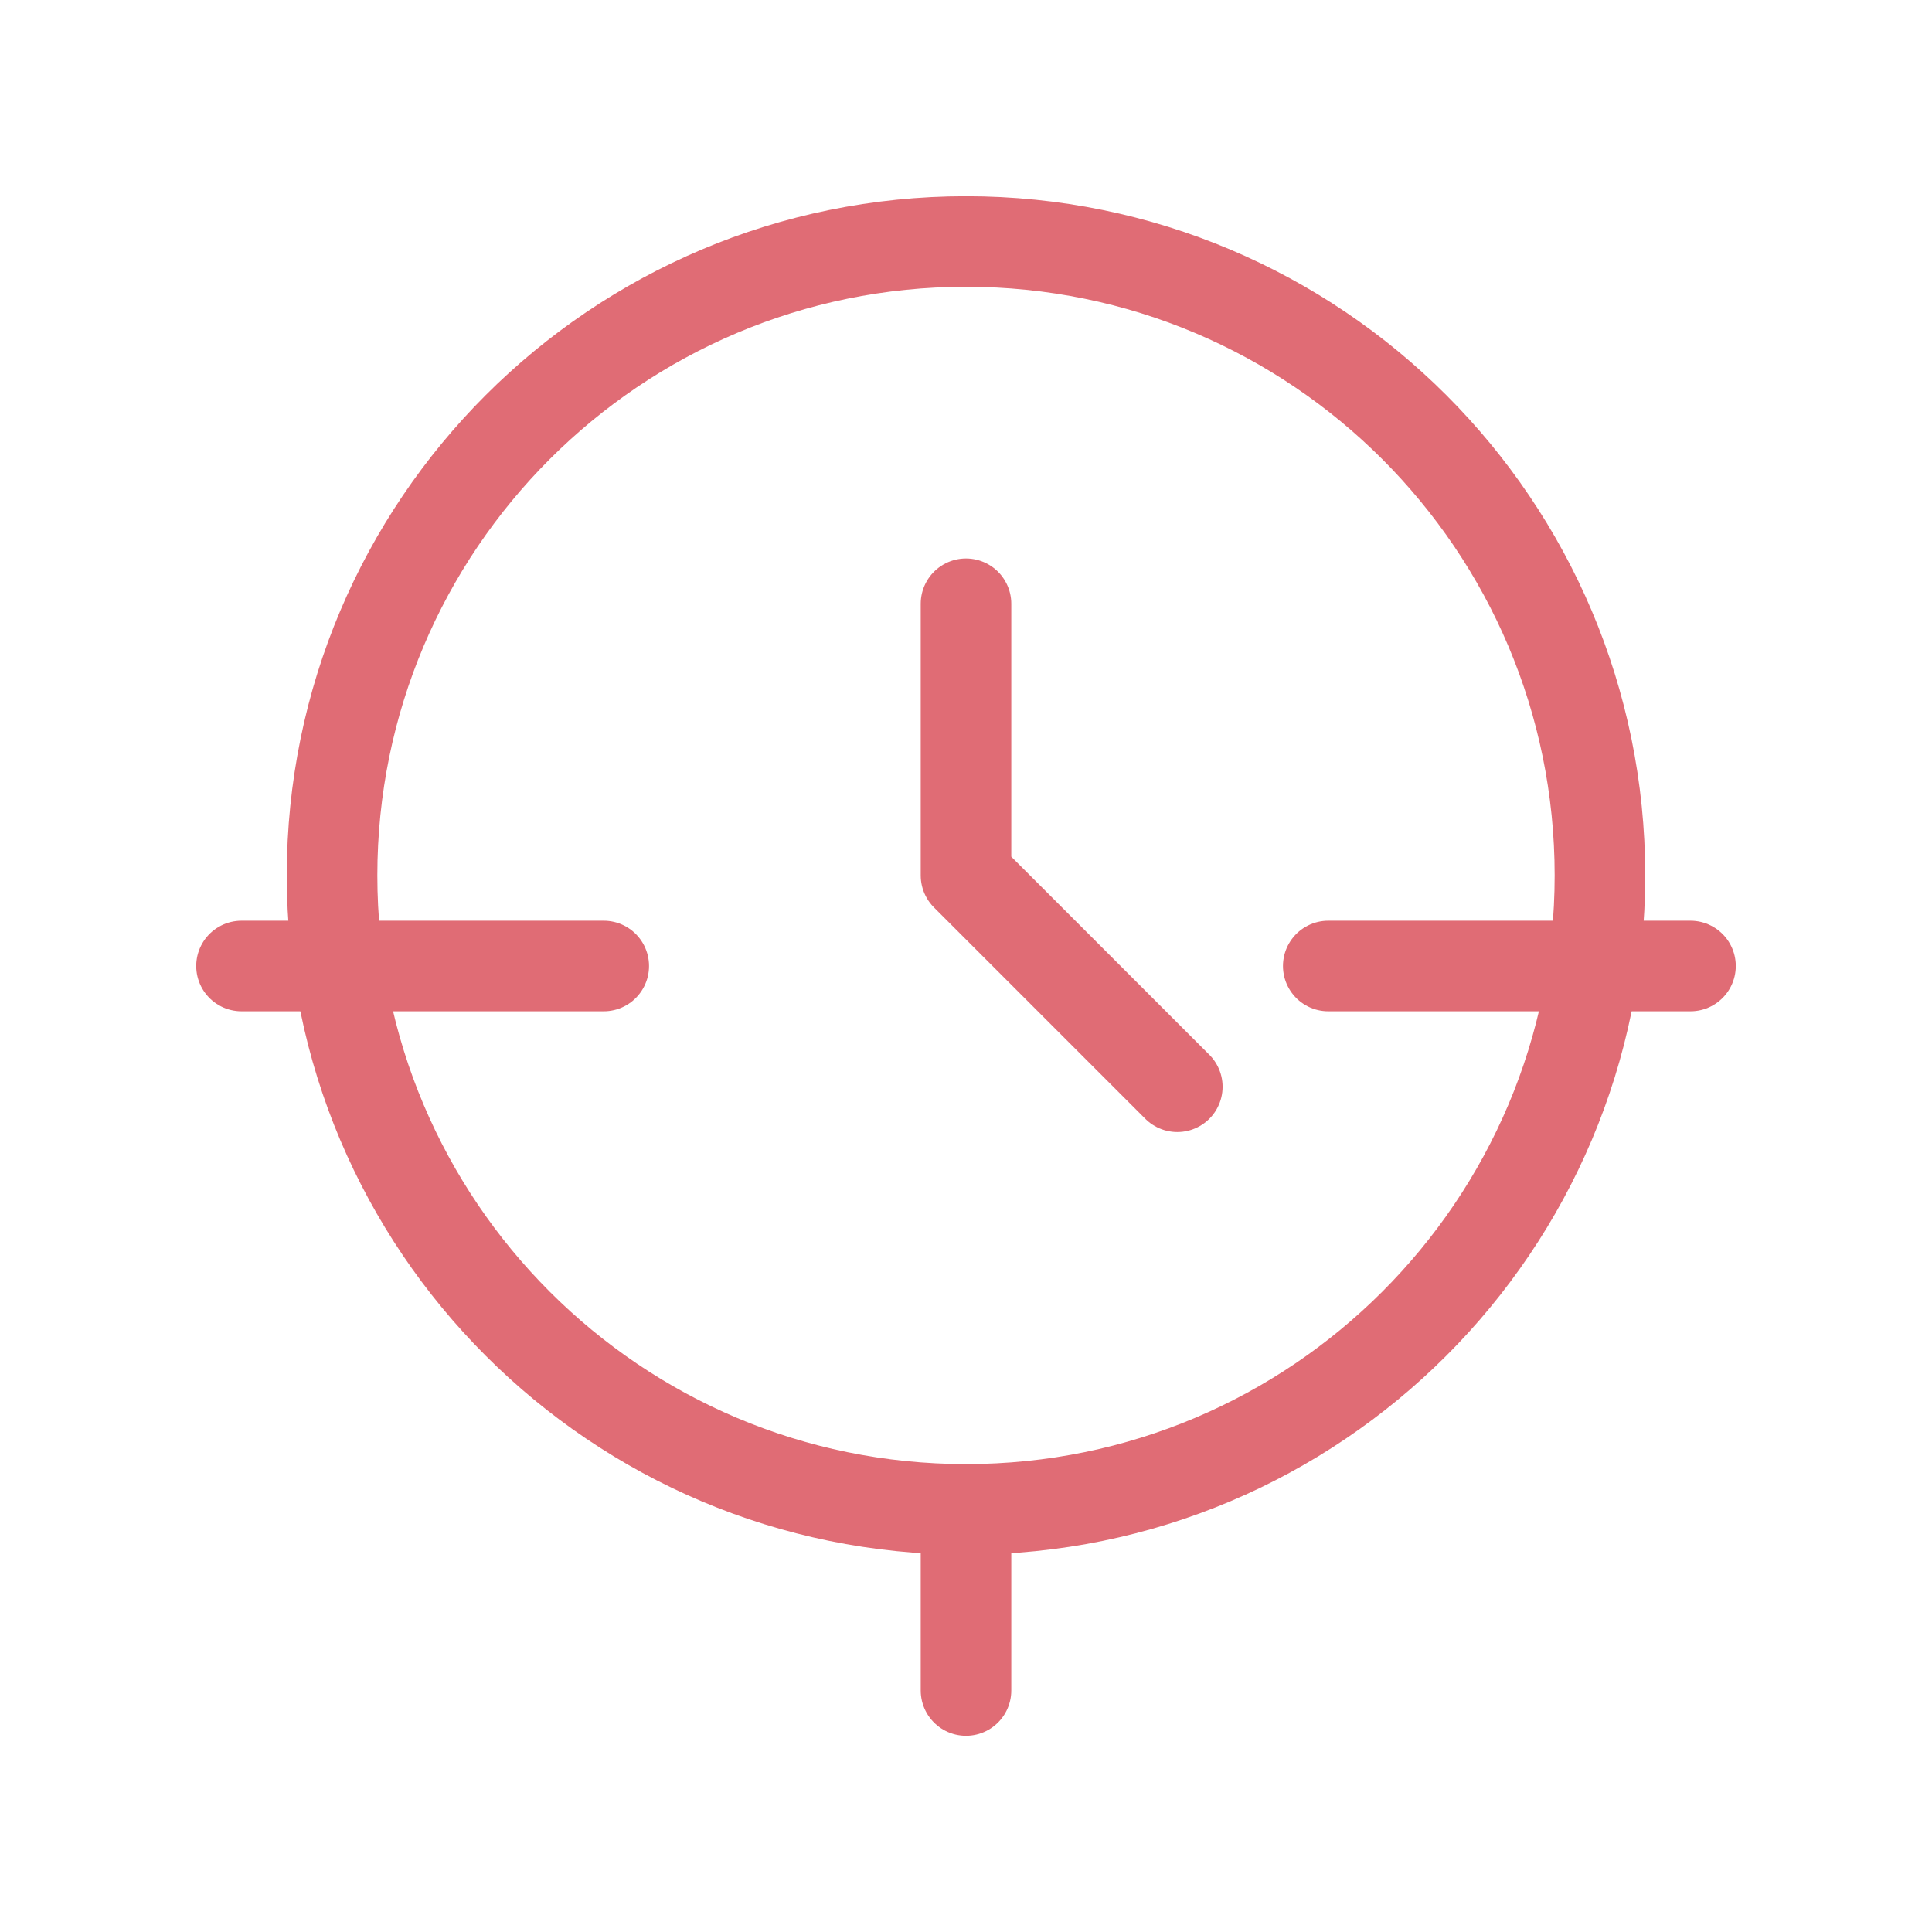
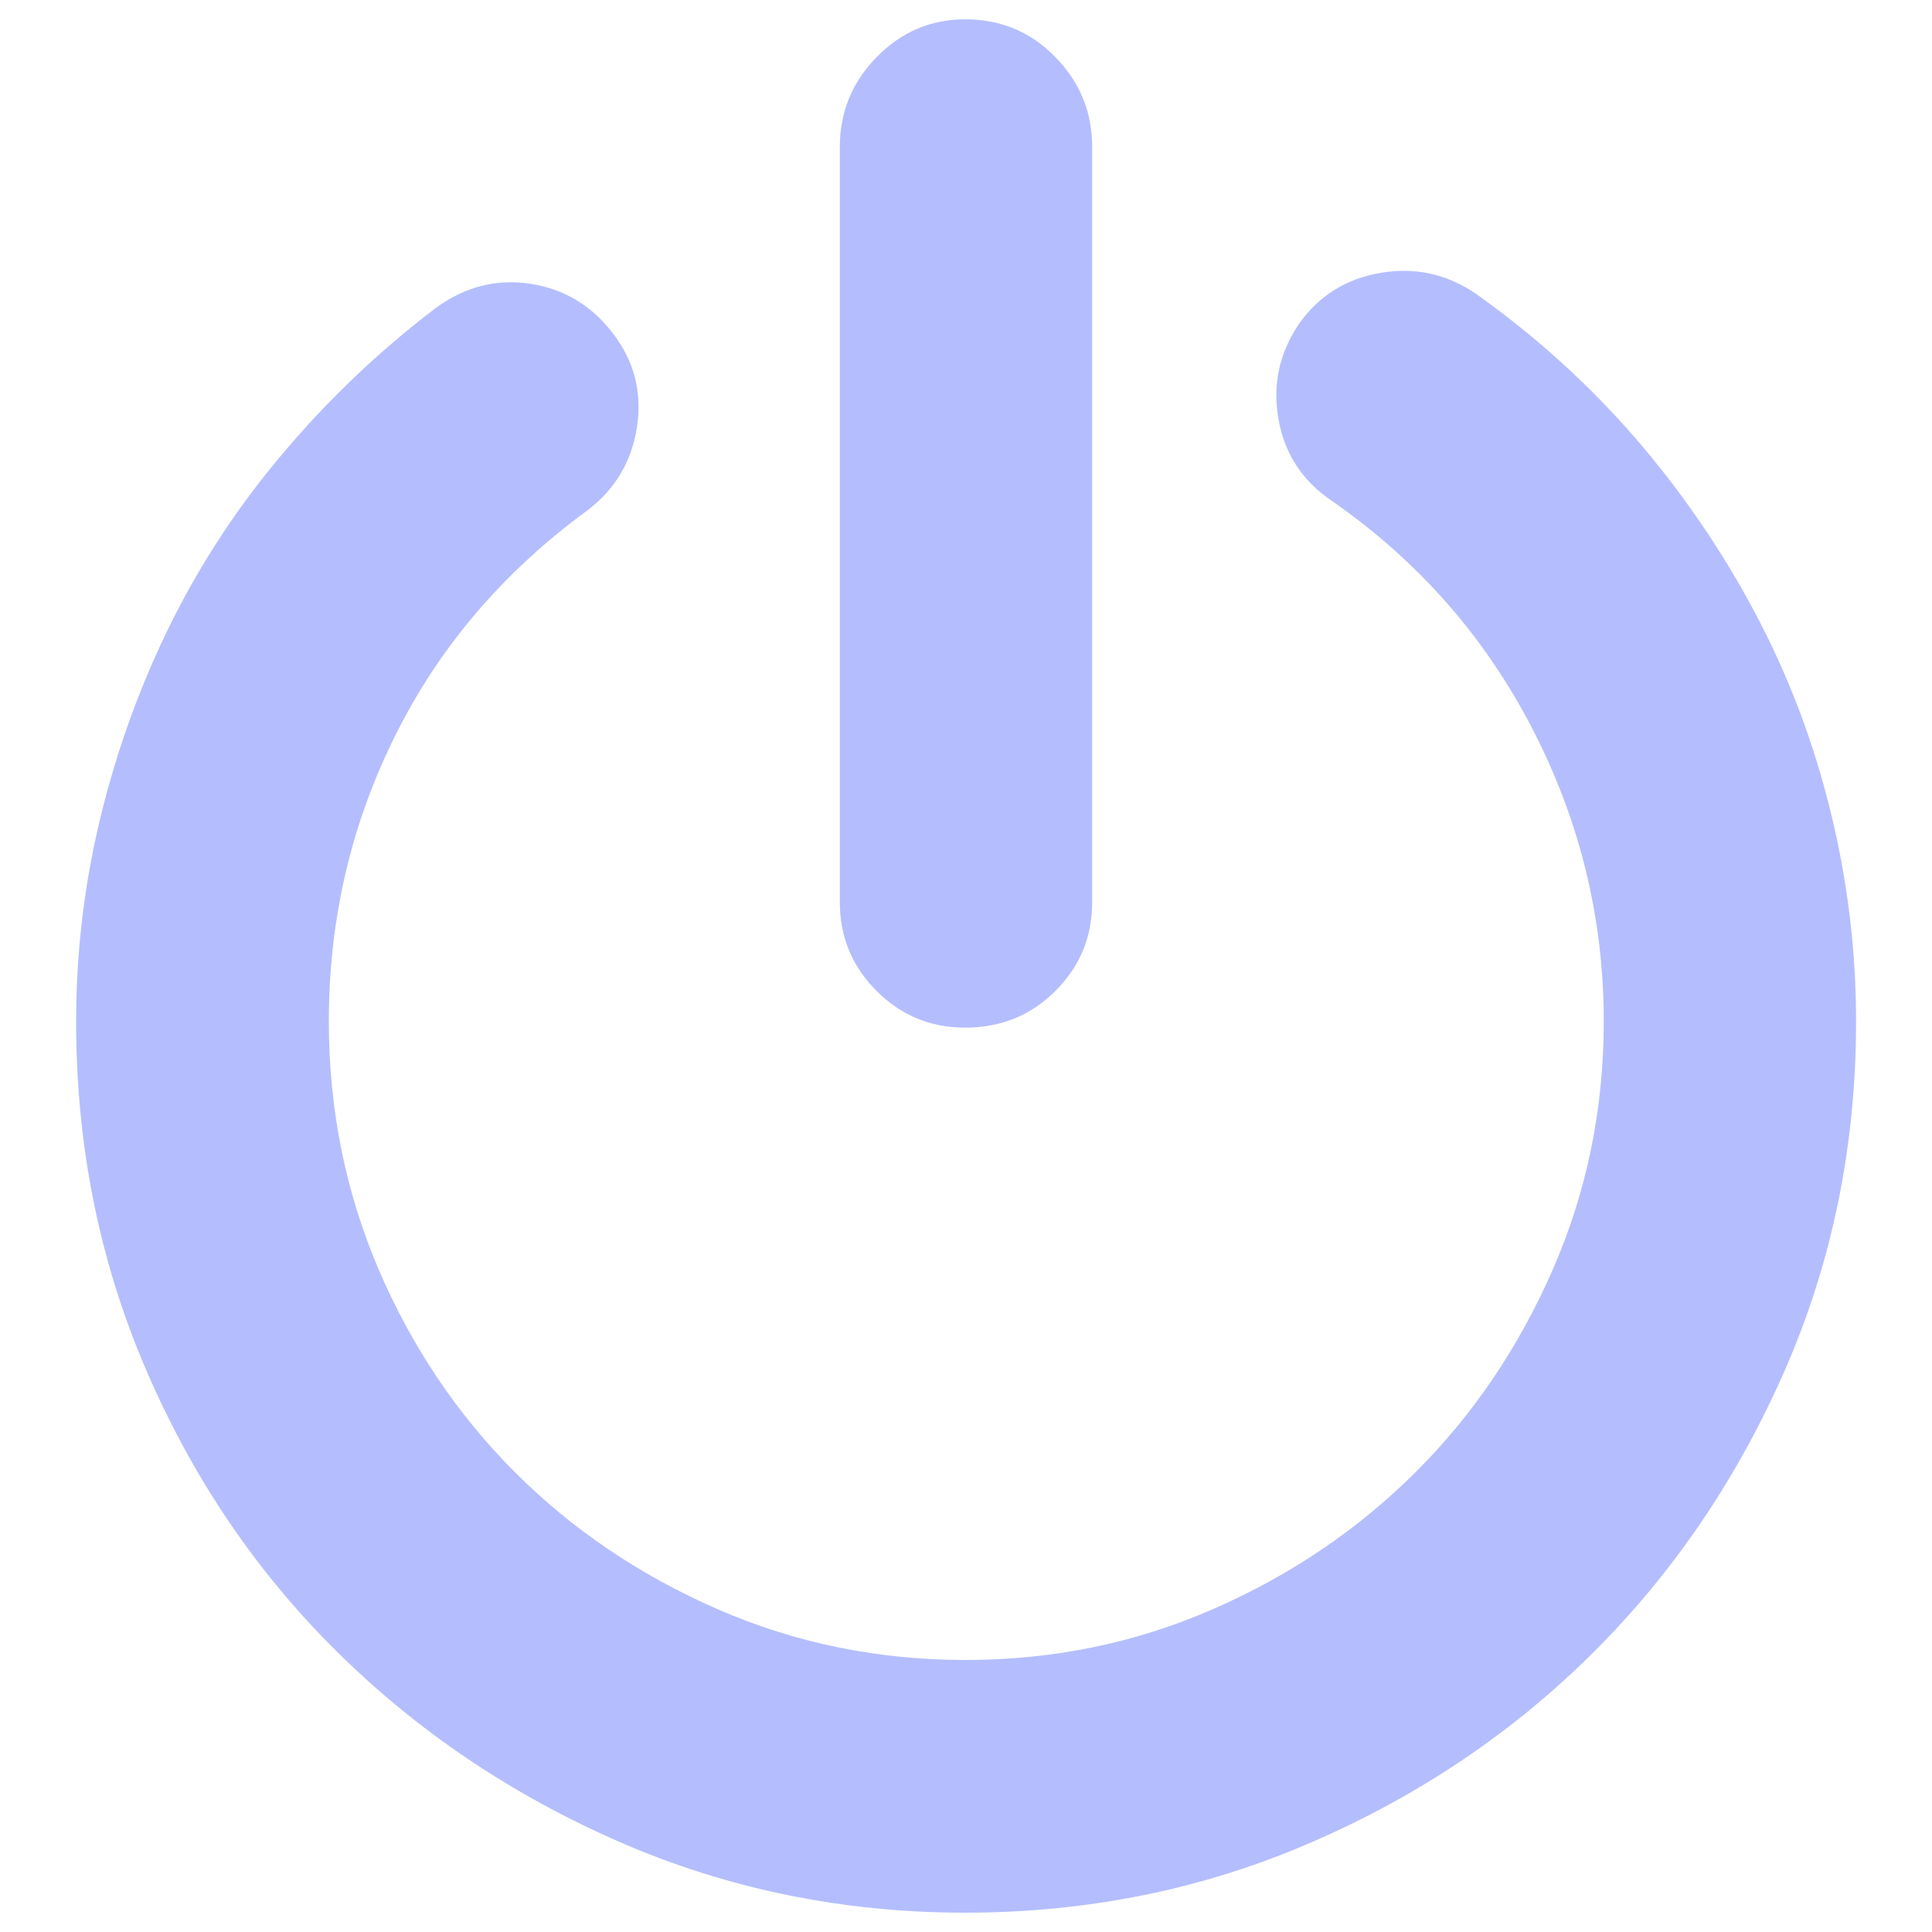
- <svg xmlns="http://www.w3.org/2000/svg" width="64" height="64" viewBox="0 0 64 64" fill="none">
-   <path d="M32 8C20.4 8 11 17.4 11 29C11 40.6 20.4 50 32 50C43.6 50 53 40.6 53 29C53 17.4 43.6 8 32 8Z" stroke="#e06c75" stroke-width="3" fill="none" />
-   <path d="M32 20V29L39 36" stroke="#e06c75" stroke-width="3" stroke-linecap="round" stroke-linejoin="round" />
-   <path d="M32 50V56" stroke="#e06c75" stroke-width="3" stroke-linecap="round" />
-   <path d="M20 32H8" stroke="#e06c75" stroke-width="3" stroke-linecap="round" />
-   <path d="M56 32H44" stroke="#e06c75" stroke-width="3" stroke-linecap="round" />
+ <svg xmlns="http://www.w3.org/2000/svg" fill="#b4befe" version="1.1" x="0px" y="0px" viewBox="0 0 1000 1000" enable-background="new 0 0 1000 1000" xml:space="preserve">
+   <g>
+     <path d="M764,152.1c30.9,22,58.3,46.8,82.4,74.6c24,27.8,44.6,57.8,61.8,90.1c17.2,32.3,30.2,66.4,39.1,102.4c8.9,36,13.4,72.6,13.4,109.6c0,63.8-12.2,123.7-36.5,179.6c-24.4,55.9-57.3,104.7-98.8,146.2c-41.5,41.5-90.2,74.5-146.2,98.8C623.2,977.8,563.3,990,499.5,990c-63.1,0-122.7-12.2-178.6-36.5c-55.9-24.4-104.8-57.3-146.7-98.8c-41.9-41.5-74.8-90.2-98.8-146.2c-24-55.9-36-115.8-36-179.6c0-36.4,4.3-72.1,12.9-107.1c8.6-35,20.8-68.3,36.5-99.9c15.8-31.6,35.3-61.1,58.7-88.5c23.3-27.5,49.4-52.2,78.2-74.1c15.1-11,31.4-15.1,48.9-12.4c17.5,2.7,31.7,11.3,42.7,25.7c11,14.4,15.1,30.5,12.4,48.4c-2.7,17.8-11.3,32.3-25.7,43.2c-43.2,31.6-76.4,70.3-99.3,116.3c-23,46-34.5,95.4-34.5,148.2c0,45.3,8.6,88,25.7,128.2c17.2,40.1,40.7,75.1,70.5,105c29.9,29.9,64.9,53.5,105,71c40.1,17.5,82.9,26.3,128.2,26.3c45.3,0,88-8.7,128.2-26.3c40.1-17.5,75.1-41.2,105-71s53.5-64.9,71-105c17.5-40.1,26.3-82.9,26.3-128.2c0-53.5-12.4-104.1-37.1-151.8c-24.7-47.7-59.4-87-104-117.9c-15.1-10.3-24.2-24.4-27.3-42.2c-3.1-17.8,0.5-34.3,10.8-49.4c10.3-14.4,24.4-23.2,42.2-26.2C732.5,138.2,748.9,141.8,764,152.1L764,152.1z M499.5,531.9c-17.8,0-33.1-6.3-45.8-19c-12.7-12.7-19-28-19-45.8V75.9c0-17.8,6.3-33.3,19-46.3c12.7-13,28-19.6,45.8-19.6c18.5,0,34.1,6.5,46.8,19.6c12.7,13,19,28.5,19,46.3v391.2c0,17.8-6.3,33.1-19,45.8C533.6,525.6,518,531.9,499.5,531.9L499.5,531.9z" />
+   </g>
</svg>
